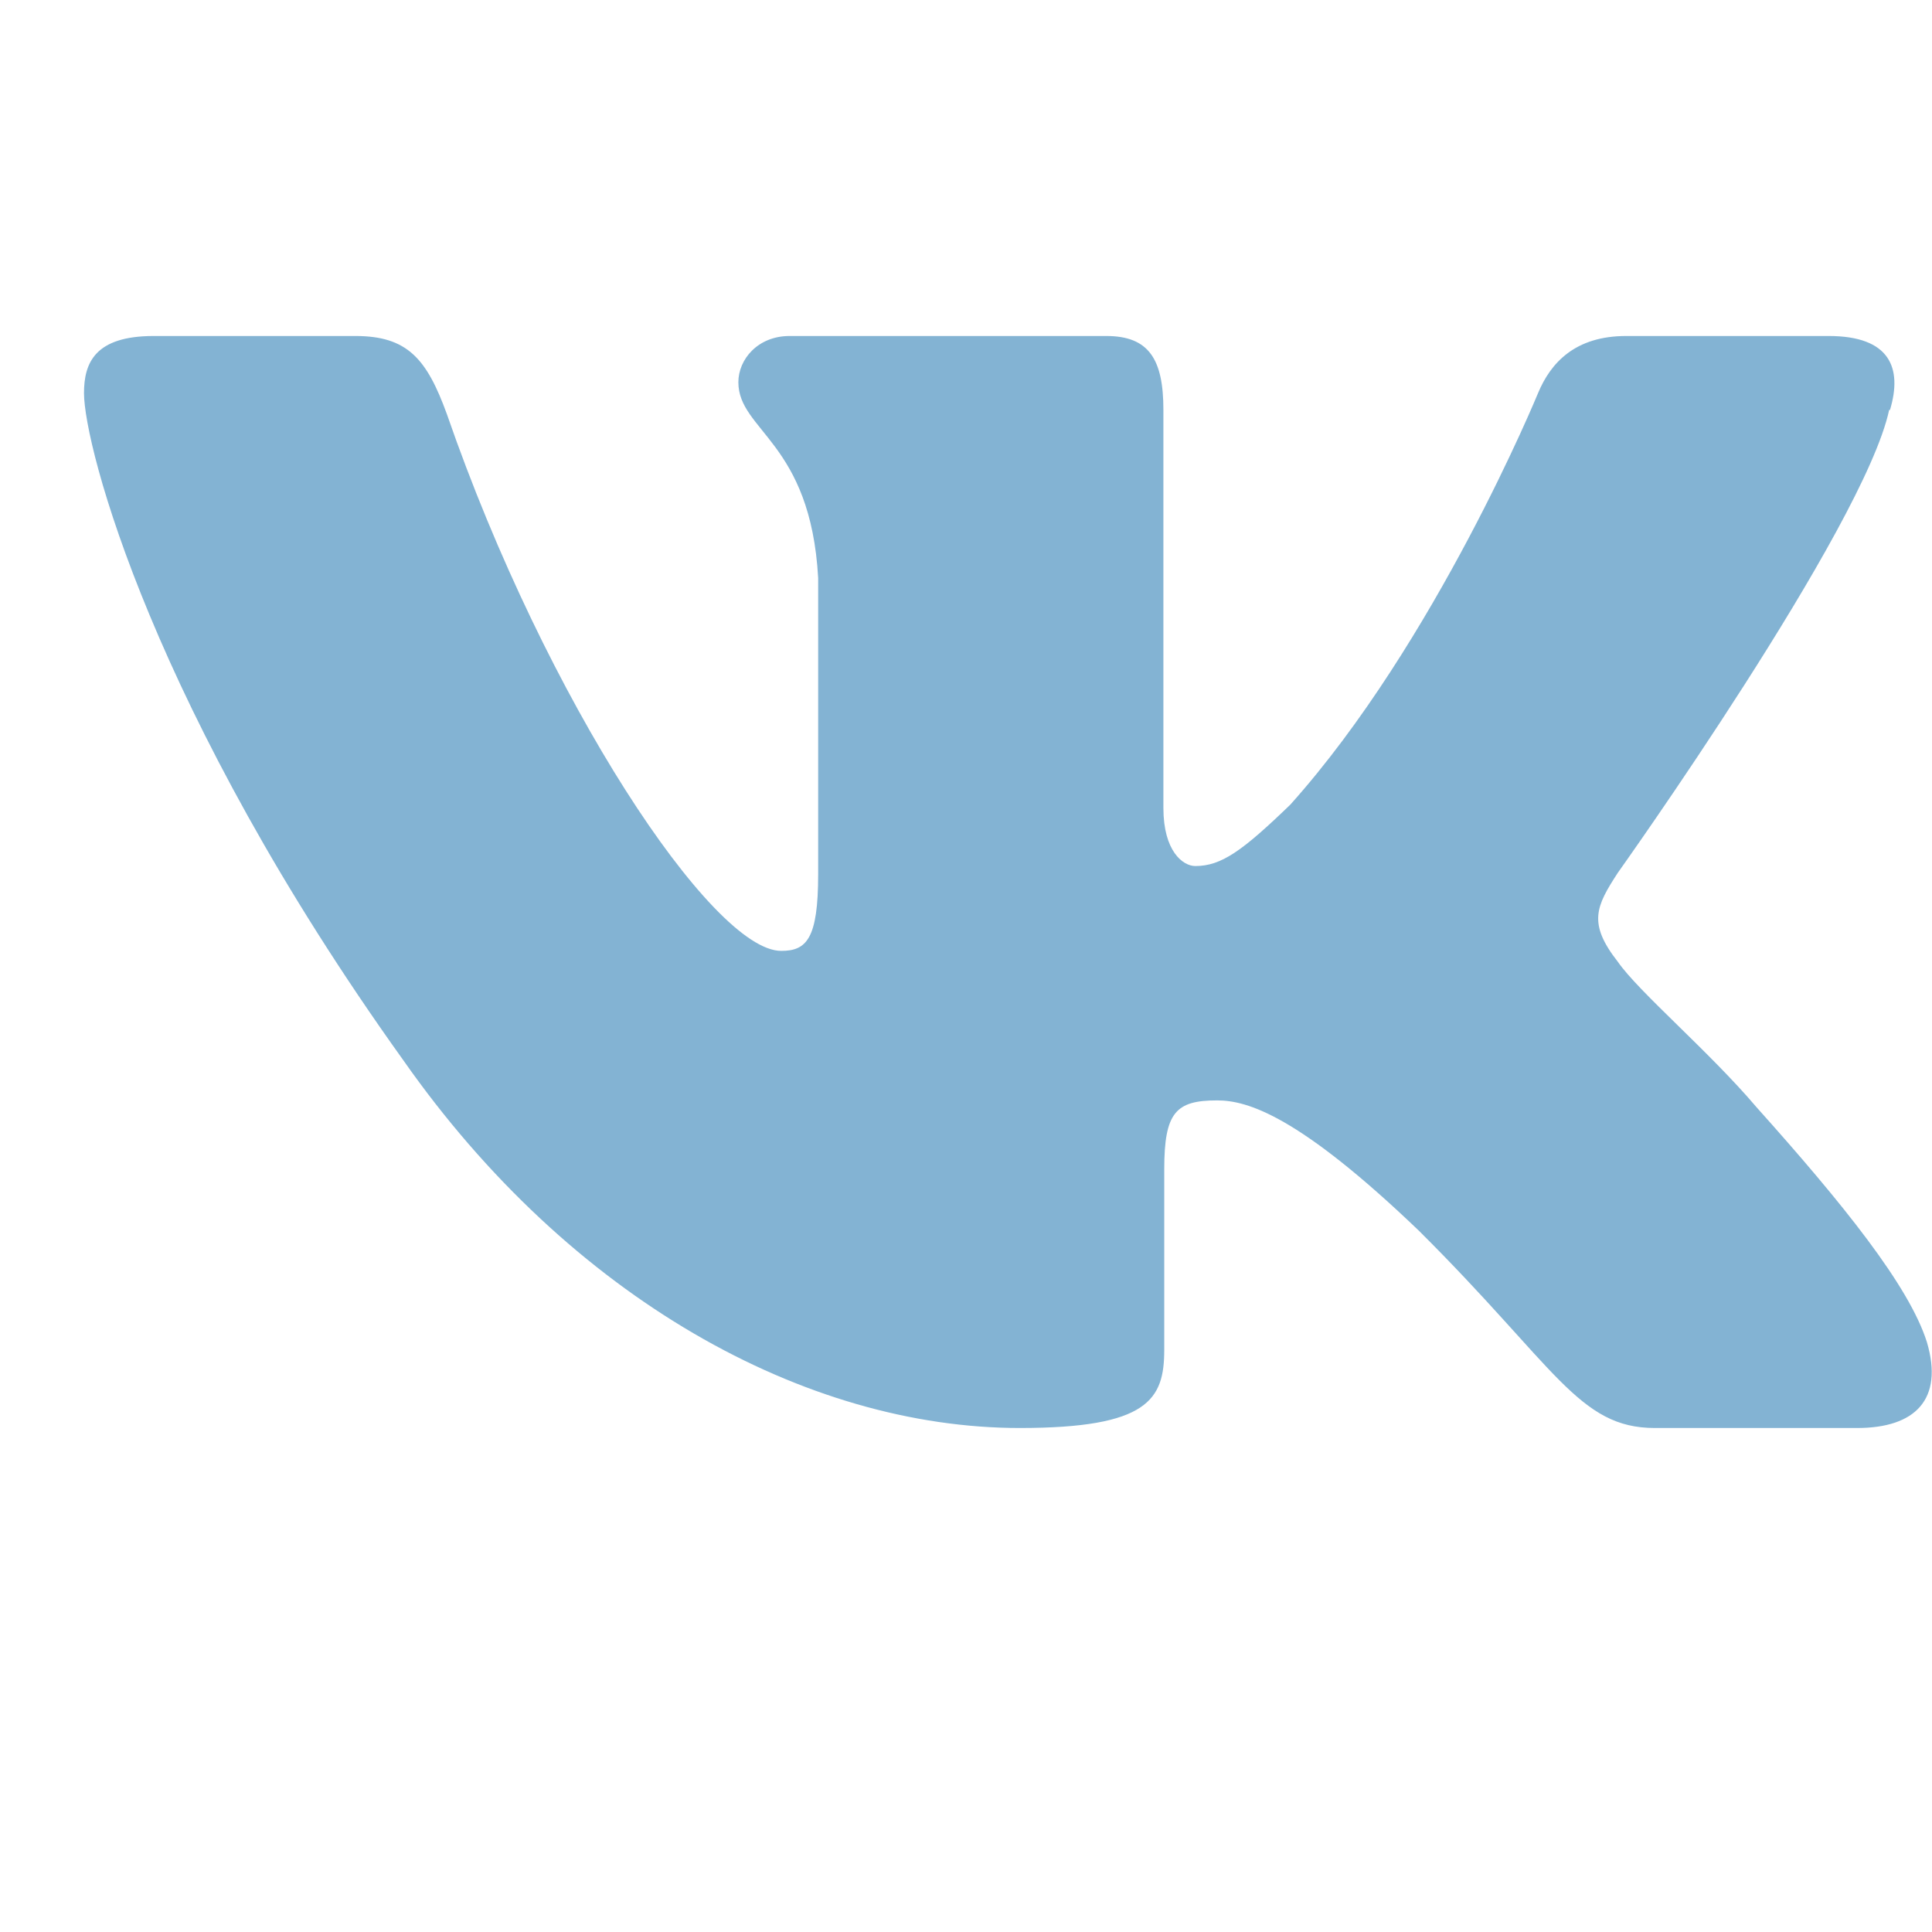
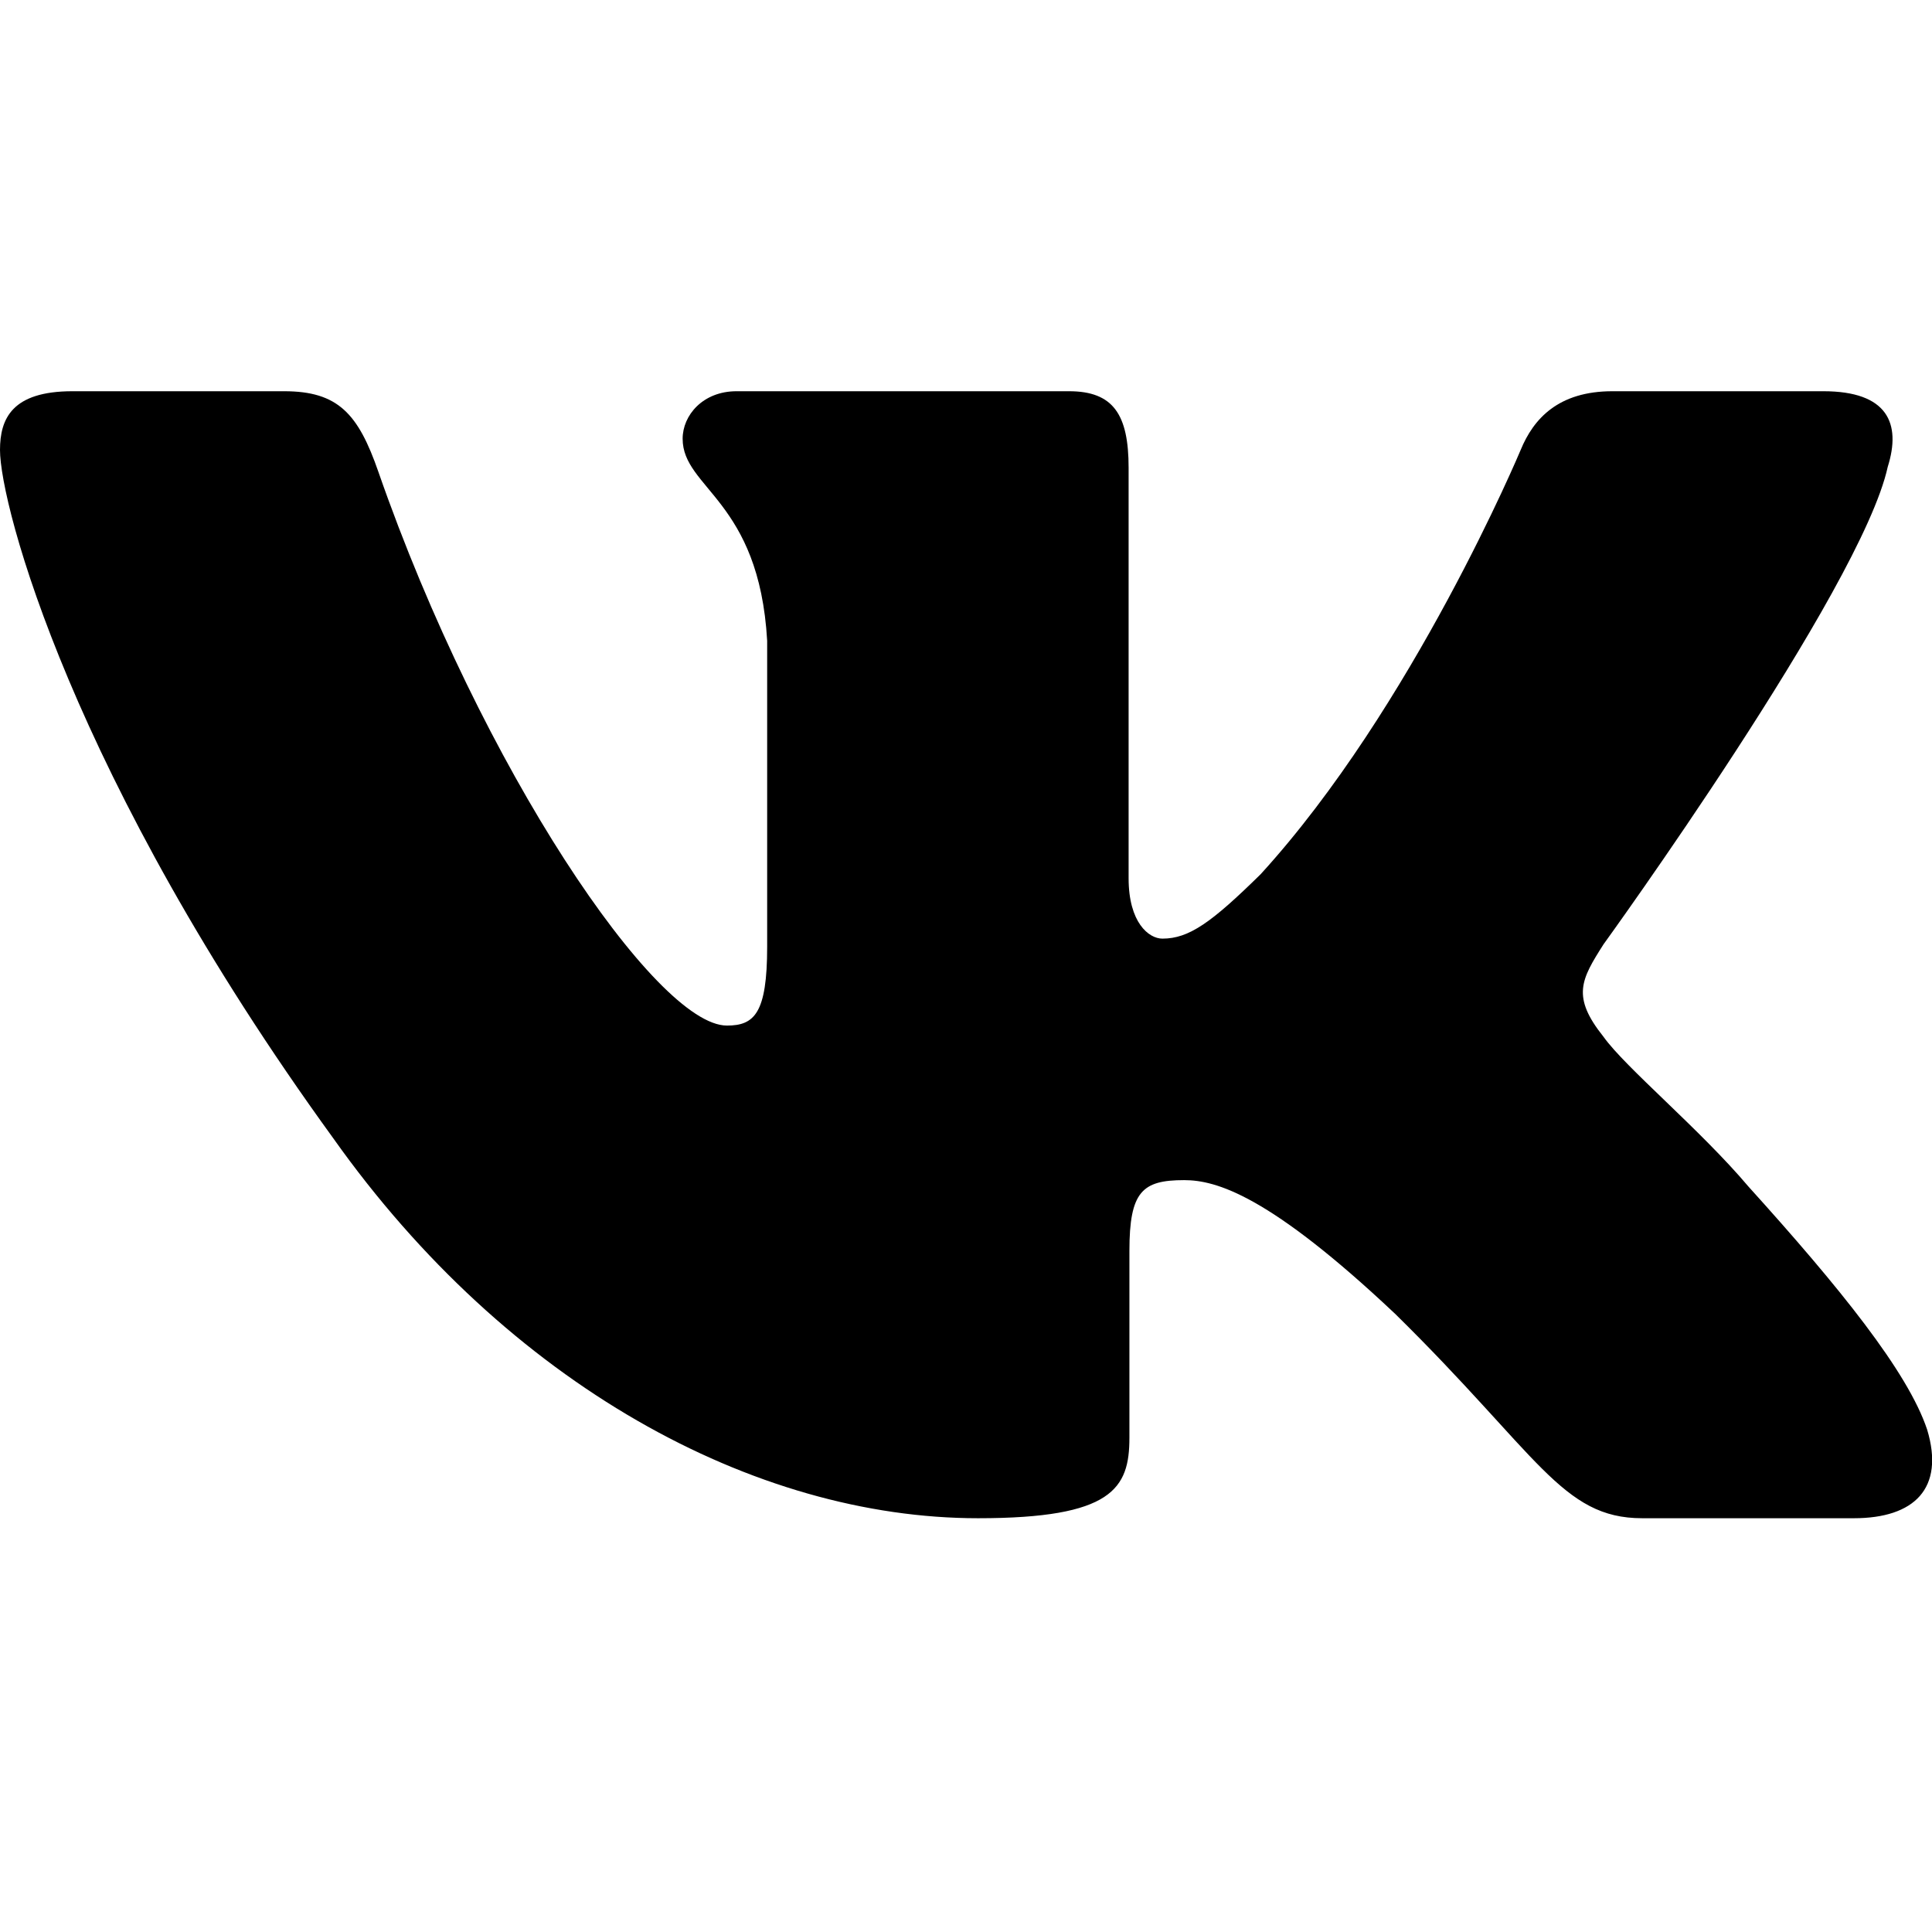
- <svg xmlns="http://www.w3.org/2000/svg" fill="none" viewBox="0 0 23 23">
-   <path fill-rule="evenodd" clip-rule="evenodd" d="M22.5 4.88c.15-.5 0-.88-.73-.88h-2.41c-.61 0-.9.32-1.05.68 0 0-1.22 2.97-2.95 4.9-.57.55-.82.73-1.13.73-.15 0-.38-.18-.38-.69V4.88c0-.6-.17-.88-.68-.88H9.4c-.38 0-.61.28-.61.55 0 .58.86.71.95 2.33v3.53c0 .77-.14.91-.44.91-.82 0-2.8-2.98-3.98-6.39C5.08 4.27 4.85 4 4.23 4h-2.4c-.7 0-.83.32-.83.68 0 .63.82 3.78 3.8 7.94C6.79 15.46 9.59 17 12.14 17c1.53 0 1.72-.34 1.72-.93v-2.15c0-.68.14-.82.63-.82.36 0 .97.18 2.4 1.55 1.63 1.62 1.9 2.35 2.81 2.35h2.41c.69 0 1.03-.34.83-1.02-.21-.67-1-1.65-2.03-2.8-.56-.66-1.4-1.37-1.65-1.73-.36-.46-.26-.66 0-1.06 0 0 2.93-4.11 3.23-5.51Z" fill="#83B3D3" />
+ <svg xmlns="http://www.w3.org/2000/svg" viewBox="0 0 24 24">
+   <path d="M23.45 5.8c.17-.54 0-.94-.8-.94h-2.62c-.67 0-.98.34-1.14.73 0 0-1.34 3.2-3.23 5.27-.61.6-.89.8-1.22.8-.17 0-.42-.2-.42-.75v-5.1c0-.66-.19-.95-.74-.95H9.15c-.42 0-.67.3-.67.59 0 .62.95.76 1.05 2.51v3.8c0 .83-.16.98-.5.98-.88 0-3.05-3.2-4.33-6.88-.25-.72-.5-1-1.17-1H.9c-.75 0-.9.34-.9.73 0 .68.89 4.07 4.14 8.55 2.17 3.06 5.23 4.72 8.01 4.72 1.67 0 1.88-.37 1.88-1v-2.32c0-.74.16-.88.68-.88.4 0 1.06.19 2.62 1.66 1.78 1.75 2.07 2.54 3.07 2.54h2.63c.75 0 1.13-.37.91-1.1-.24-.72-1.09-1.77-2.22-3.02-.6-.71-1.53-1.48-1.8-1.86-.4-.5-.28-.71 0-1.15 0 0 3.2-4.42 3.53-5.93Z" />
</svg>
